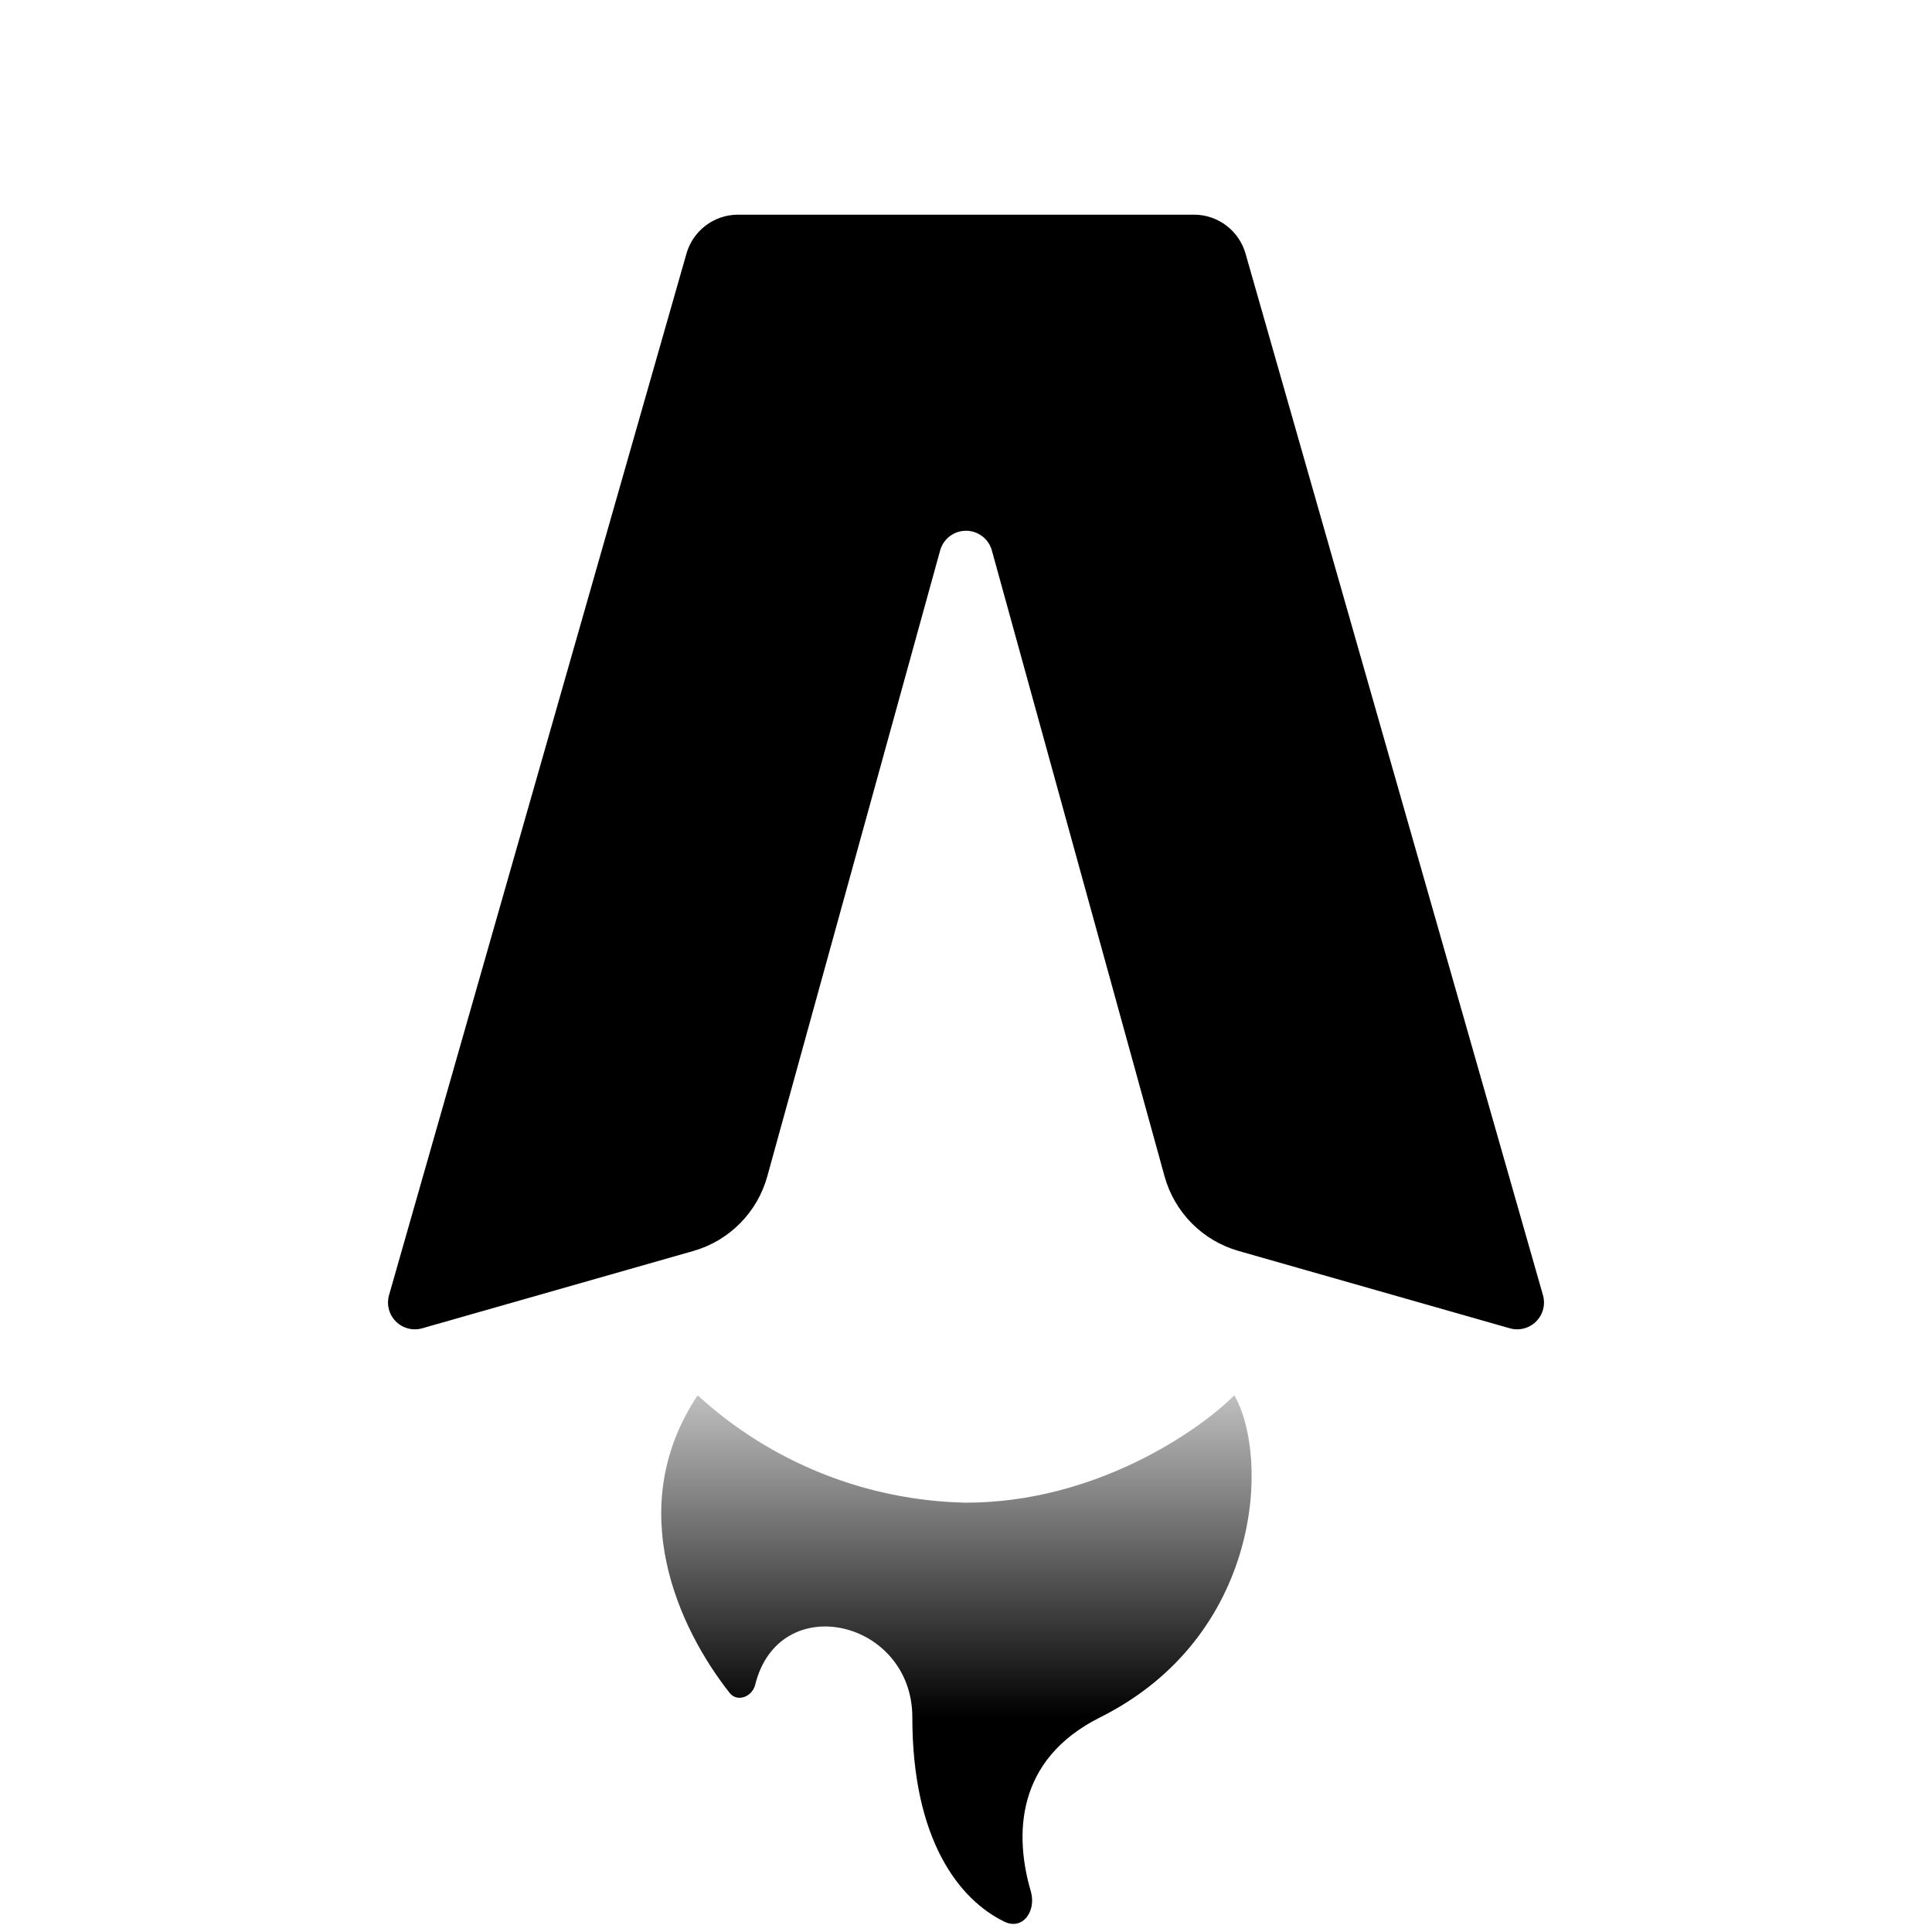
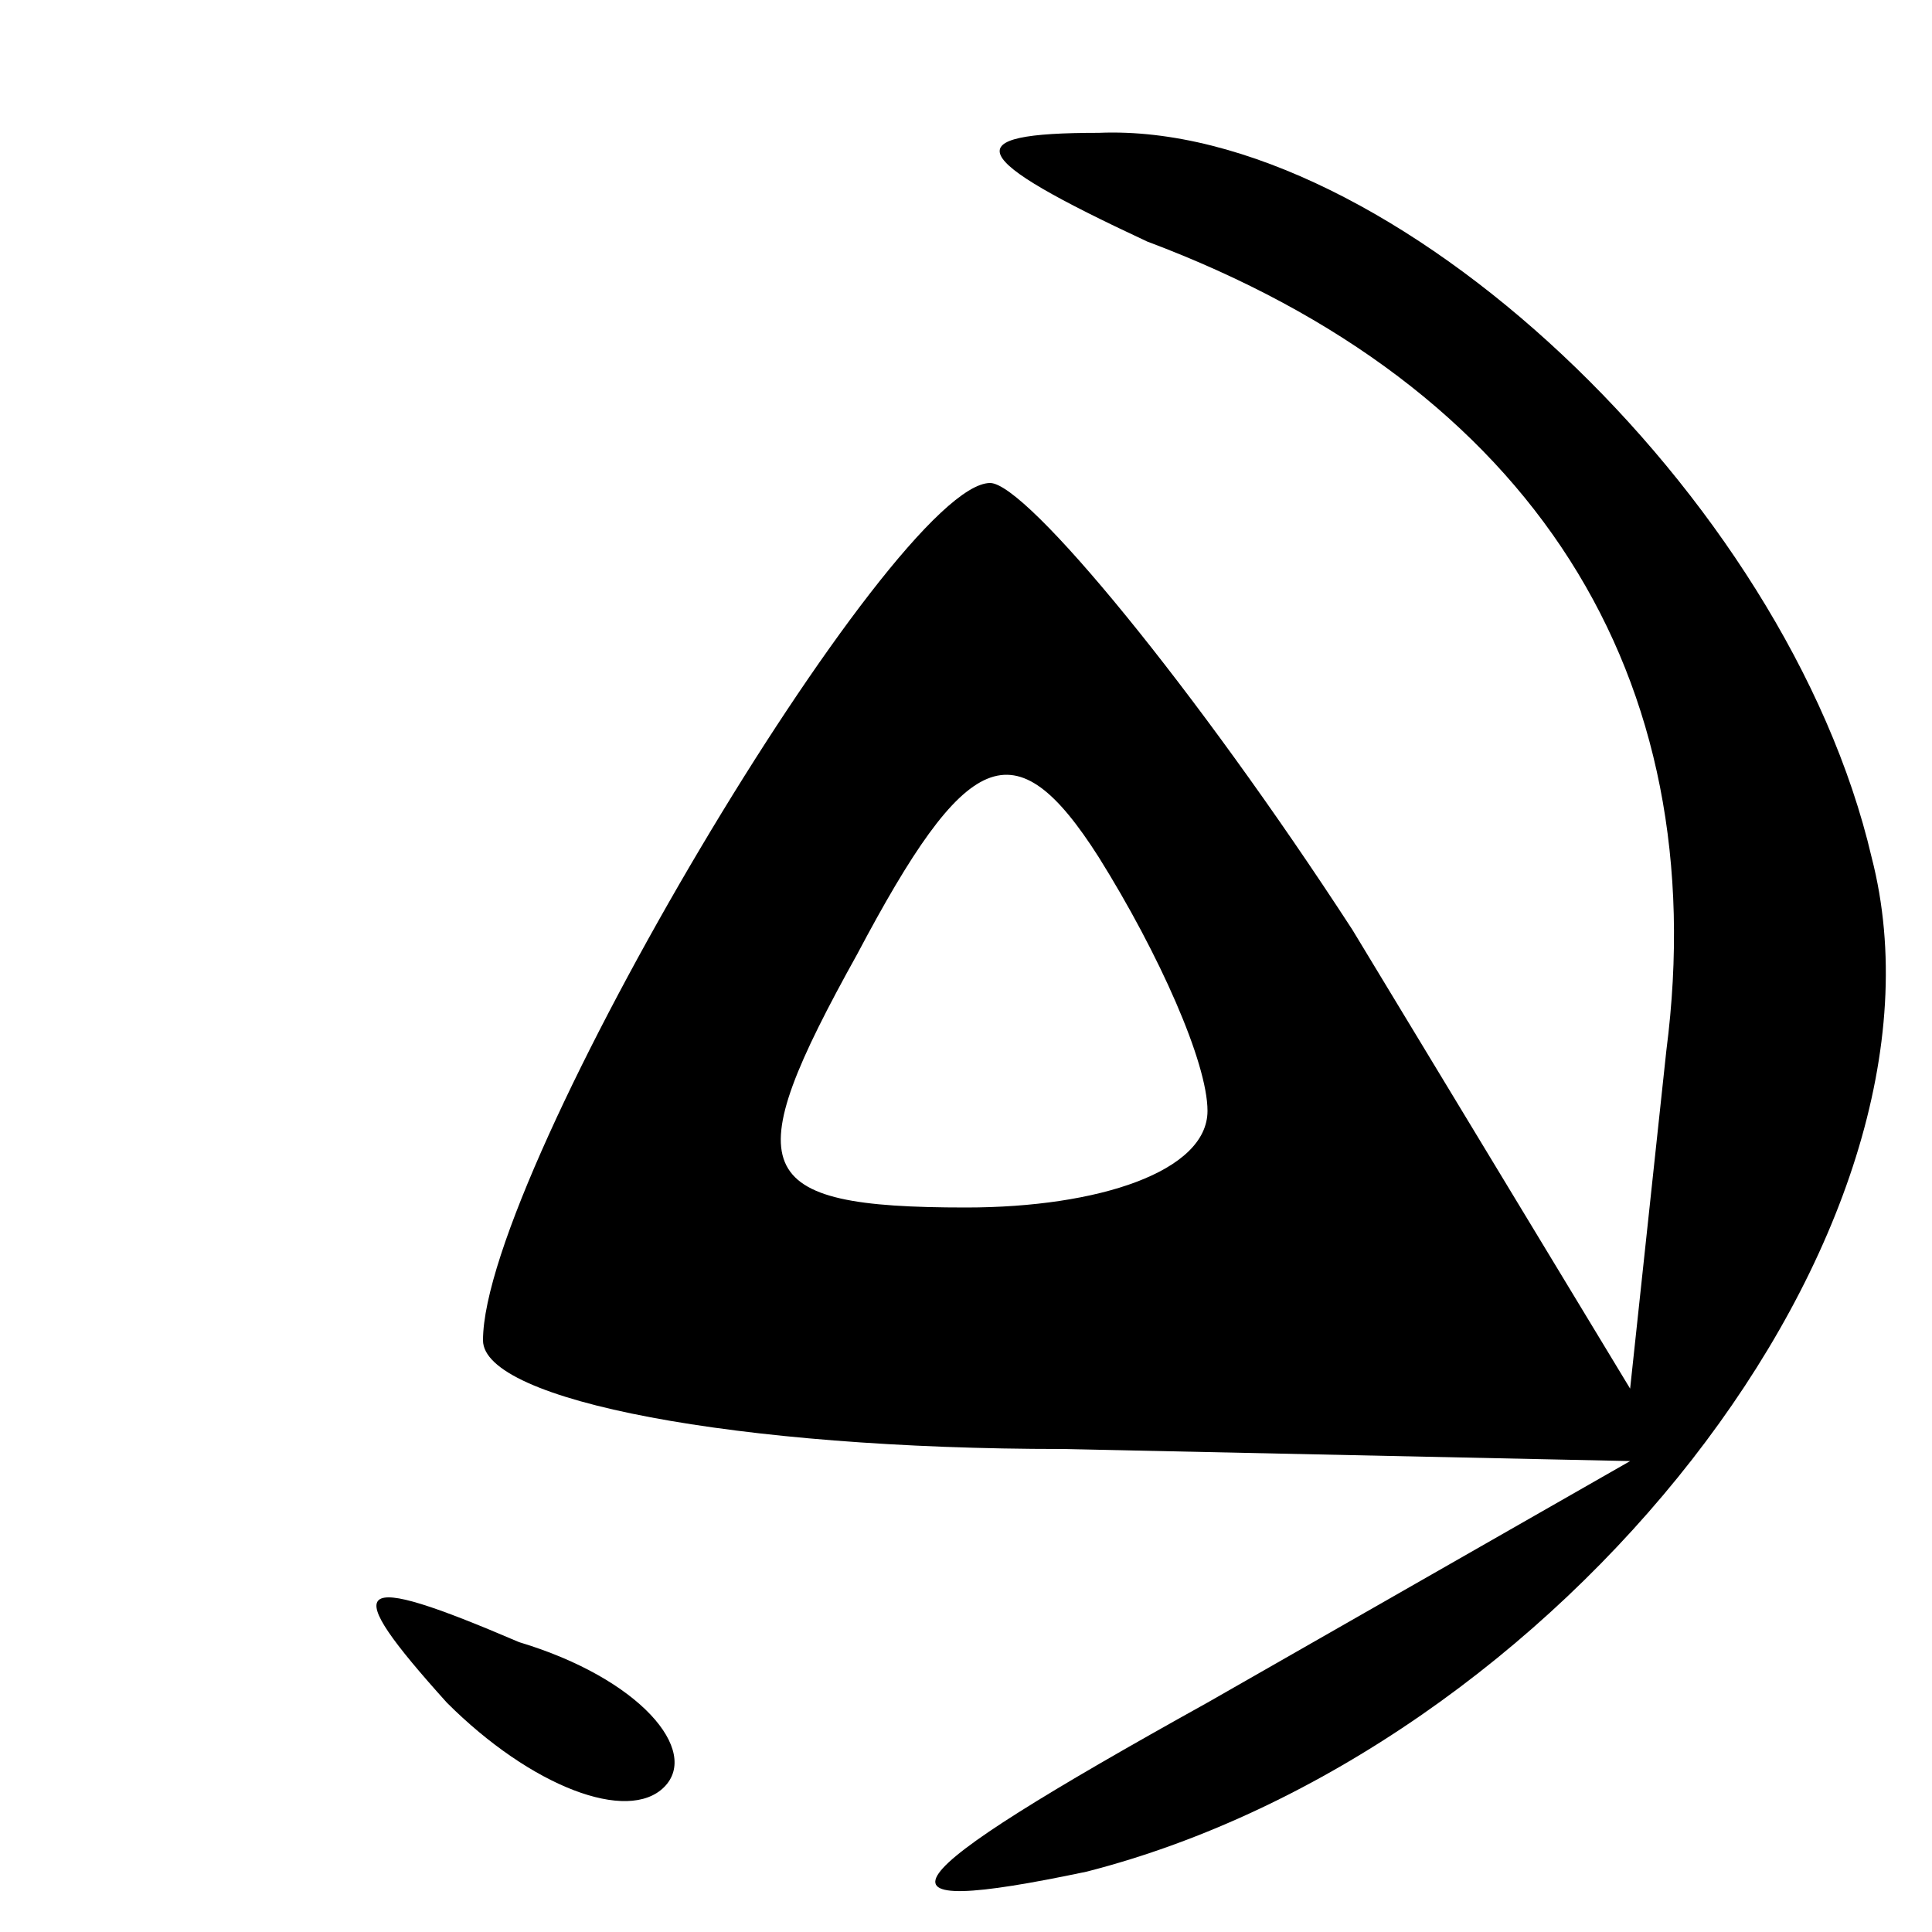
- <svg xmlns="http://www.w3.org/2000/svg" fill="none" viewBox="0 0 36 36">
-   <path fill="#000" d="M22.25 4h-8.5a1 1 0 0 0-.96.73l-5.54 19.4a.5.5 0 0 0 .62.62l5.05-1.44a2 2 0 0 0 1.38-1.4l3.22-11.66a.5.5 0 0 1 .96 0l3.22 11.67a2 2 0 0 0 1.38 1.39l5.05 1.44a.5.5 0 0 0 .62-.62l-5.54-19.4a1 1 0 0 0-.96-.73Z" />
-   <path fill="url(#gradient)" d="M18 28a7.63 7.63 0 0 1-5-2c-1.4 2.1-.35 4.35.6 5.55.14.17.41.07.47-.15.44-1.8 2.93-1.22 2.93.6 0 2.28.87 3.4 1.72 3.81.34.16.59-.2.49-.56-.31-1.05-.29-2.46 1.29-3.25 3-1.5 3.17-4.83 2.5-6-.67.67-2.6 2-5 2Z" />
-   <defs>
-     <linearGradient id="gradient" x1="16" x2="16" y1="32" y2="24" gradientUnits="userSpaceOnUse">
-       <stop stop-color="#000" />
-       <stop offset="1" stop-color="#000" stop-opacity="0" />
-     </linearGradient>
-   </defs>
-   <style>
-     @media (prefers-color-scheme:dark){:root{filter:invert(100%)}}
-   </style>
+ <svg xmlns="http://www.w3.org/2000/svg" version="1.0" width="16pt" height="16pt" viewBox="0 0 16 16" preserveAspectRatio="xMidYMid meet">
+   <g transform="translate(0,16) scale(0.1,-0.1)" fill="#000000" stroke="none">
+     <path d="M95 140 c32 -12 47 -36 43 -67 l-3 -28 -23 38 c-13 20 -27 37 -30 37 -8 0 -42 -57 -42 -71 0 -5 21 -9 48 -9 l47 -1 -35 -20 c-27 -15 -29 -18 -10 -14 39 10 73 53 65 84 -7 30 -40 61 -64 60 -12 0 -11 -2 4 -9z m5 -72 c0 -5 -9 -8 -20 -8 -18 0 -19 3 -9 21 9 17 13 19 20 8 5 -8 9 -17 9 -21z" />
+     <path d="M37 19 c7 -7 15 -10 18 -7 3 3 -2 9 -12 12 -14 6 -15 5 -6 -5z" />
+   </g>
</svg>
